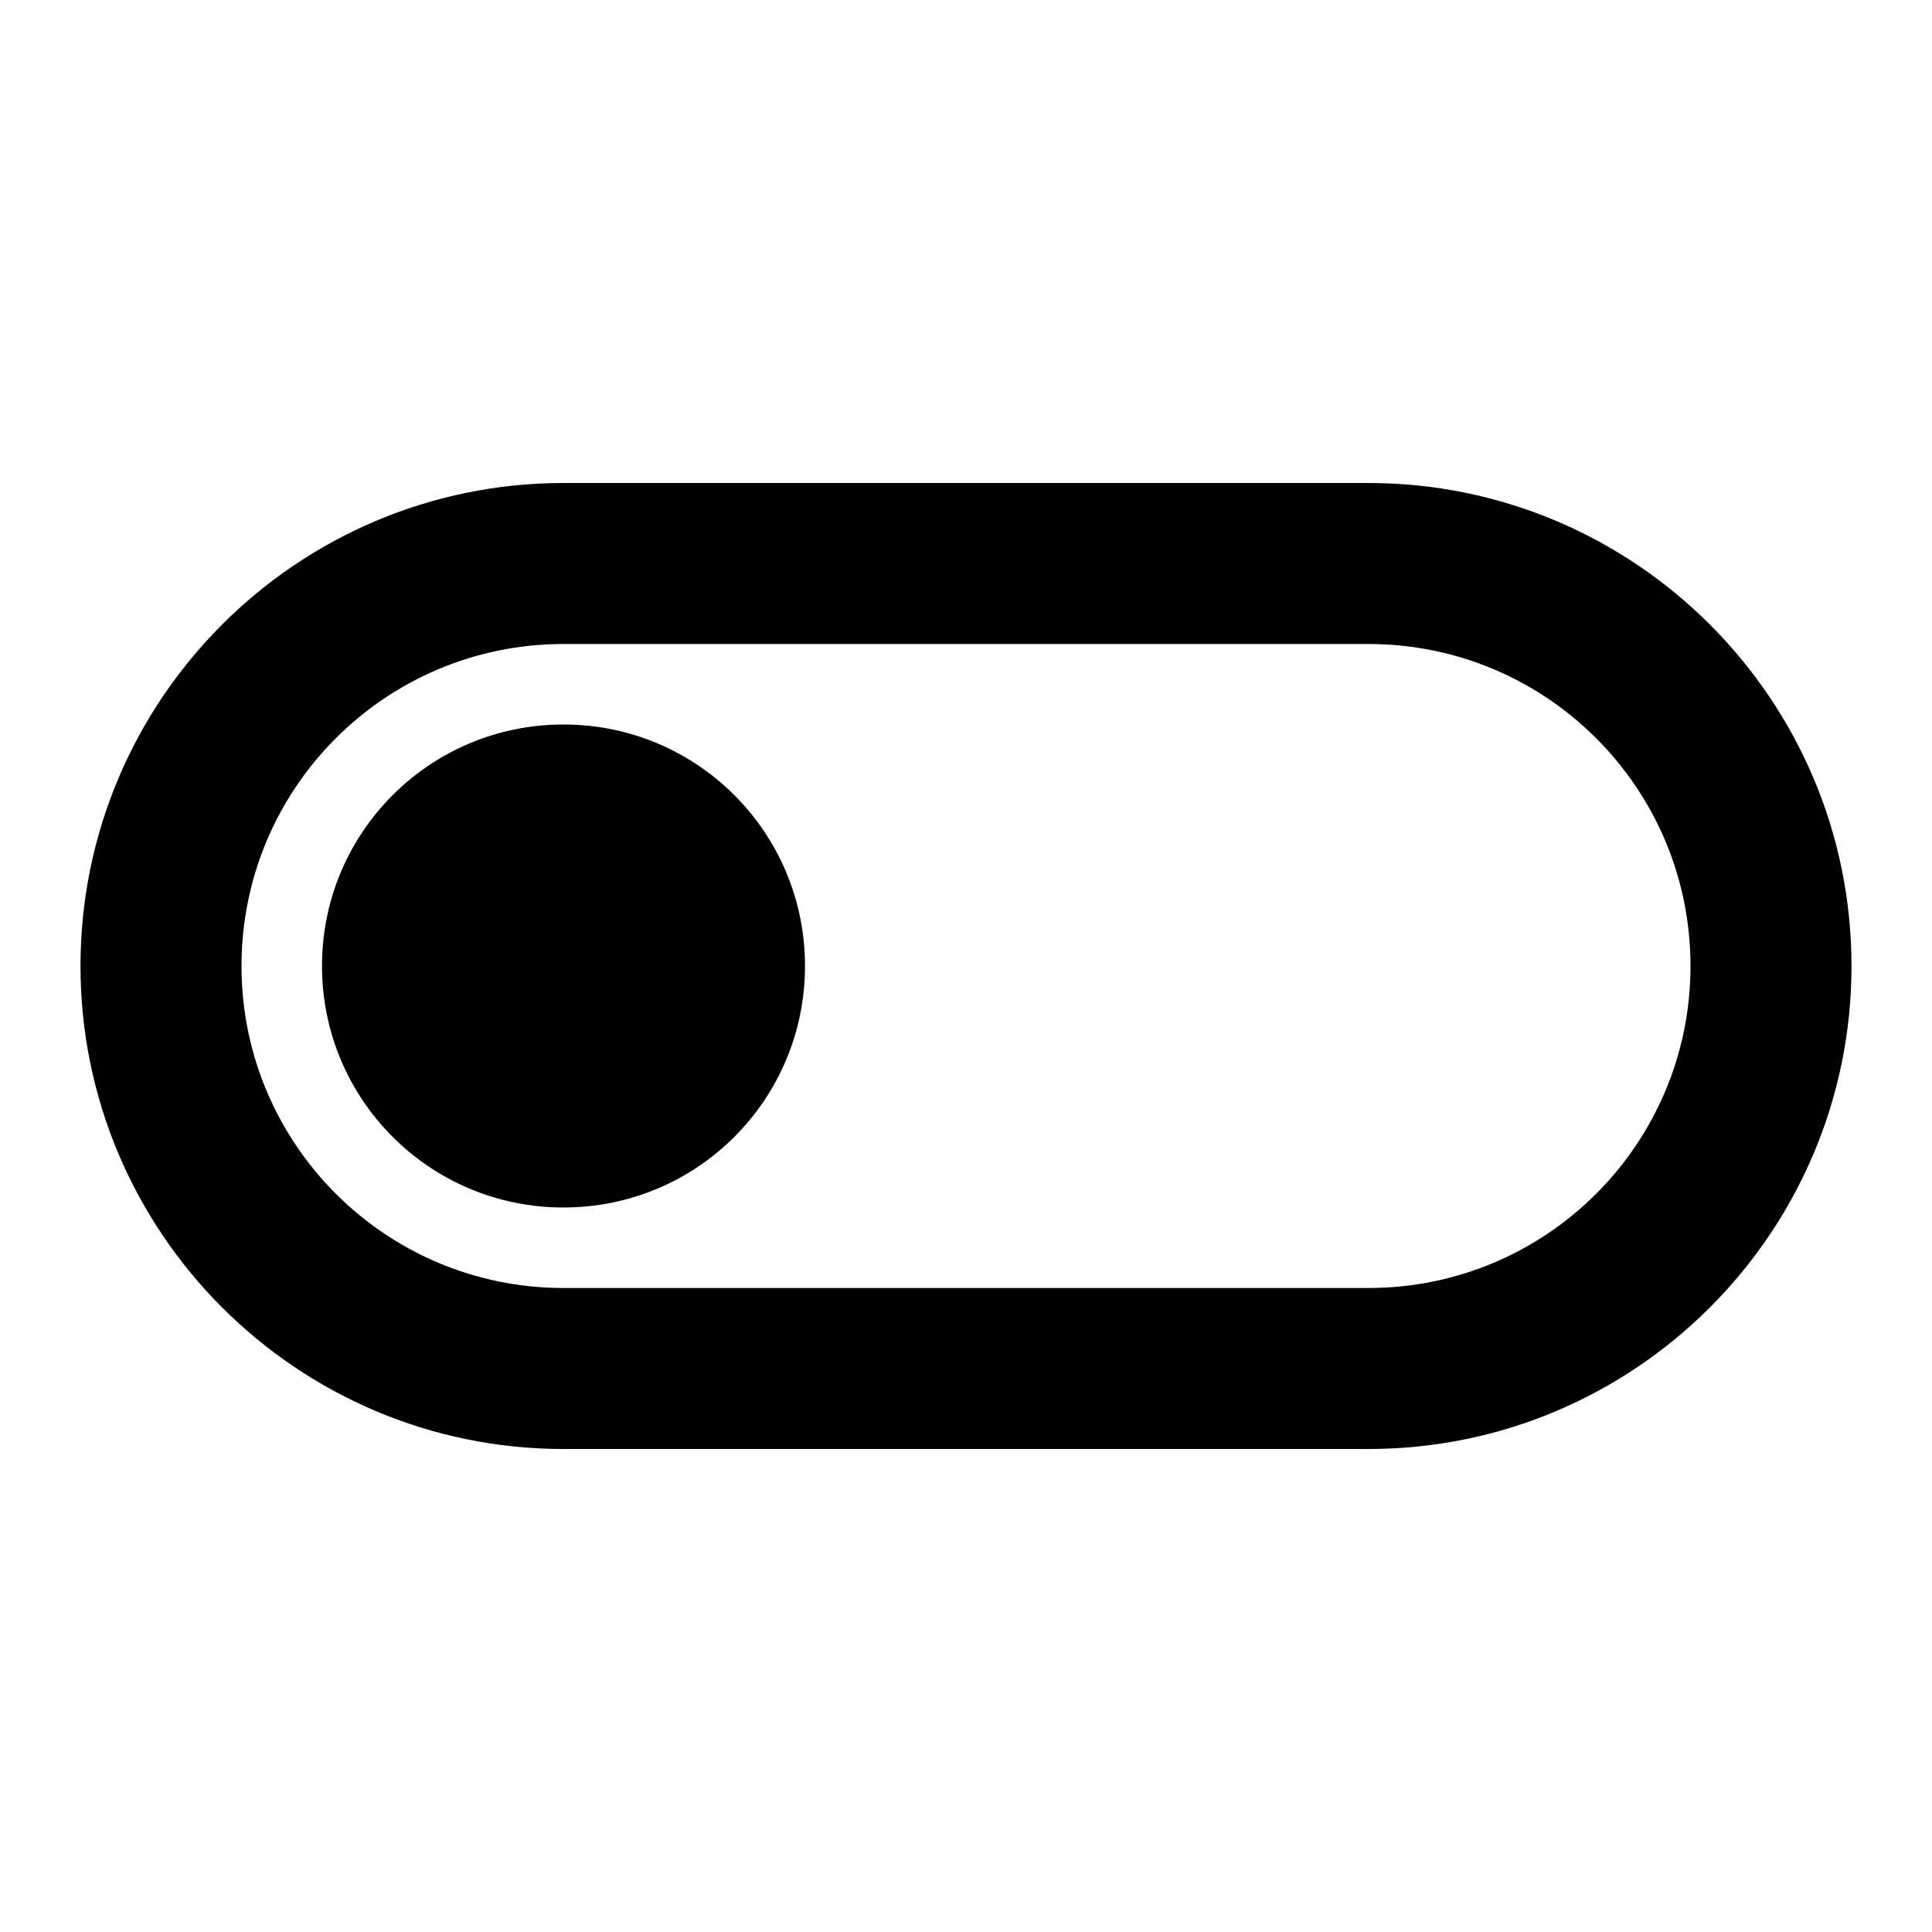
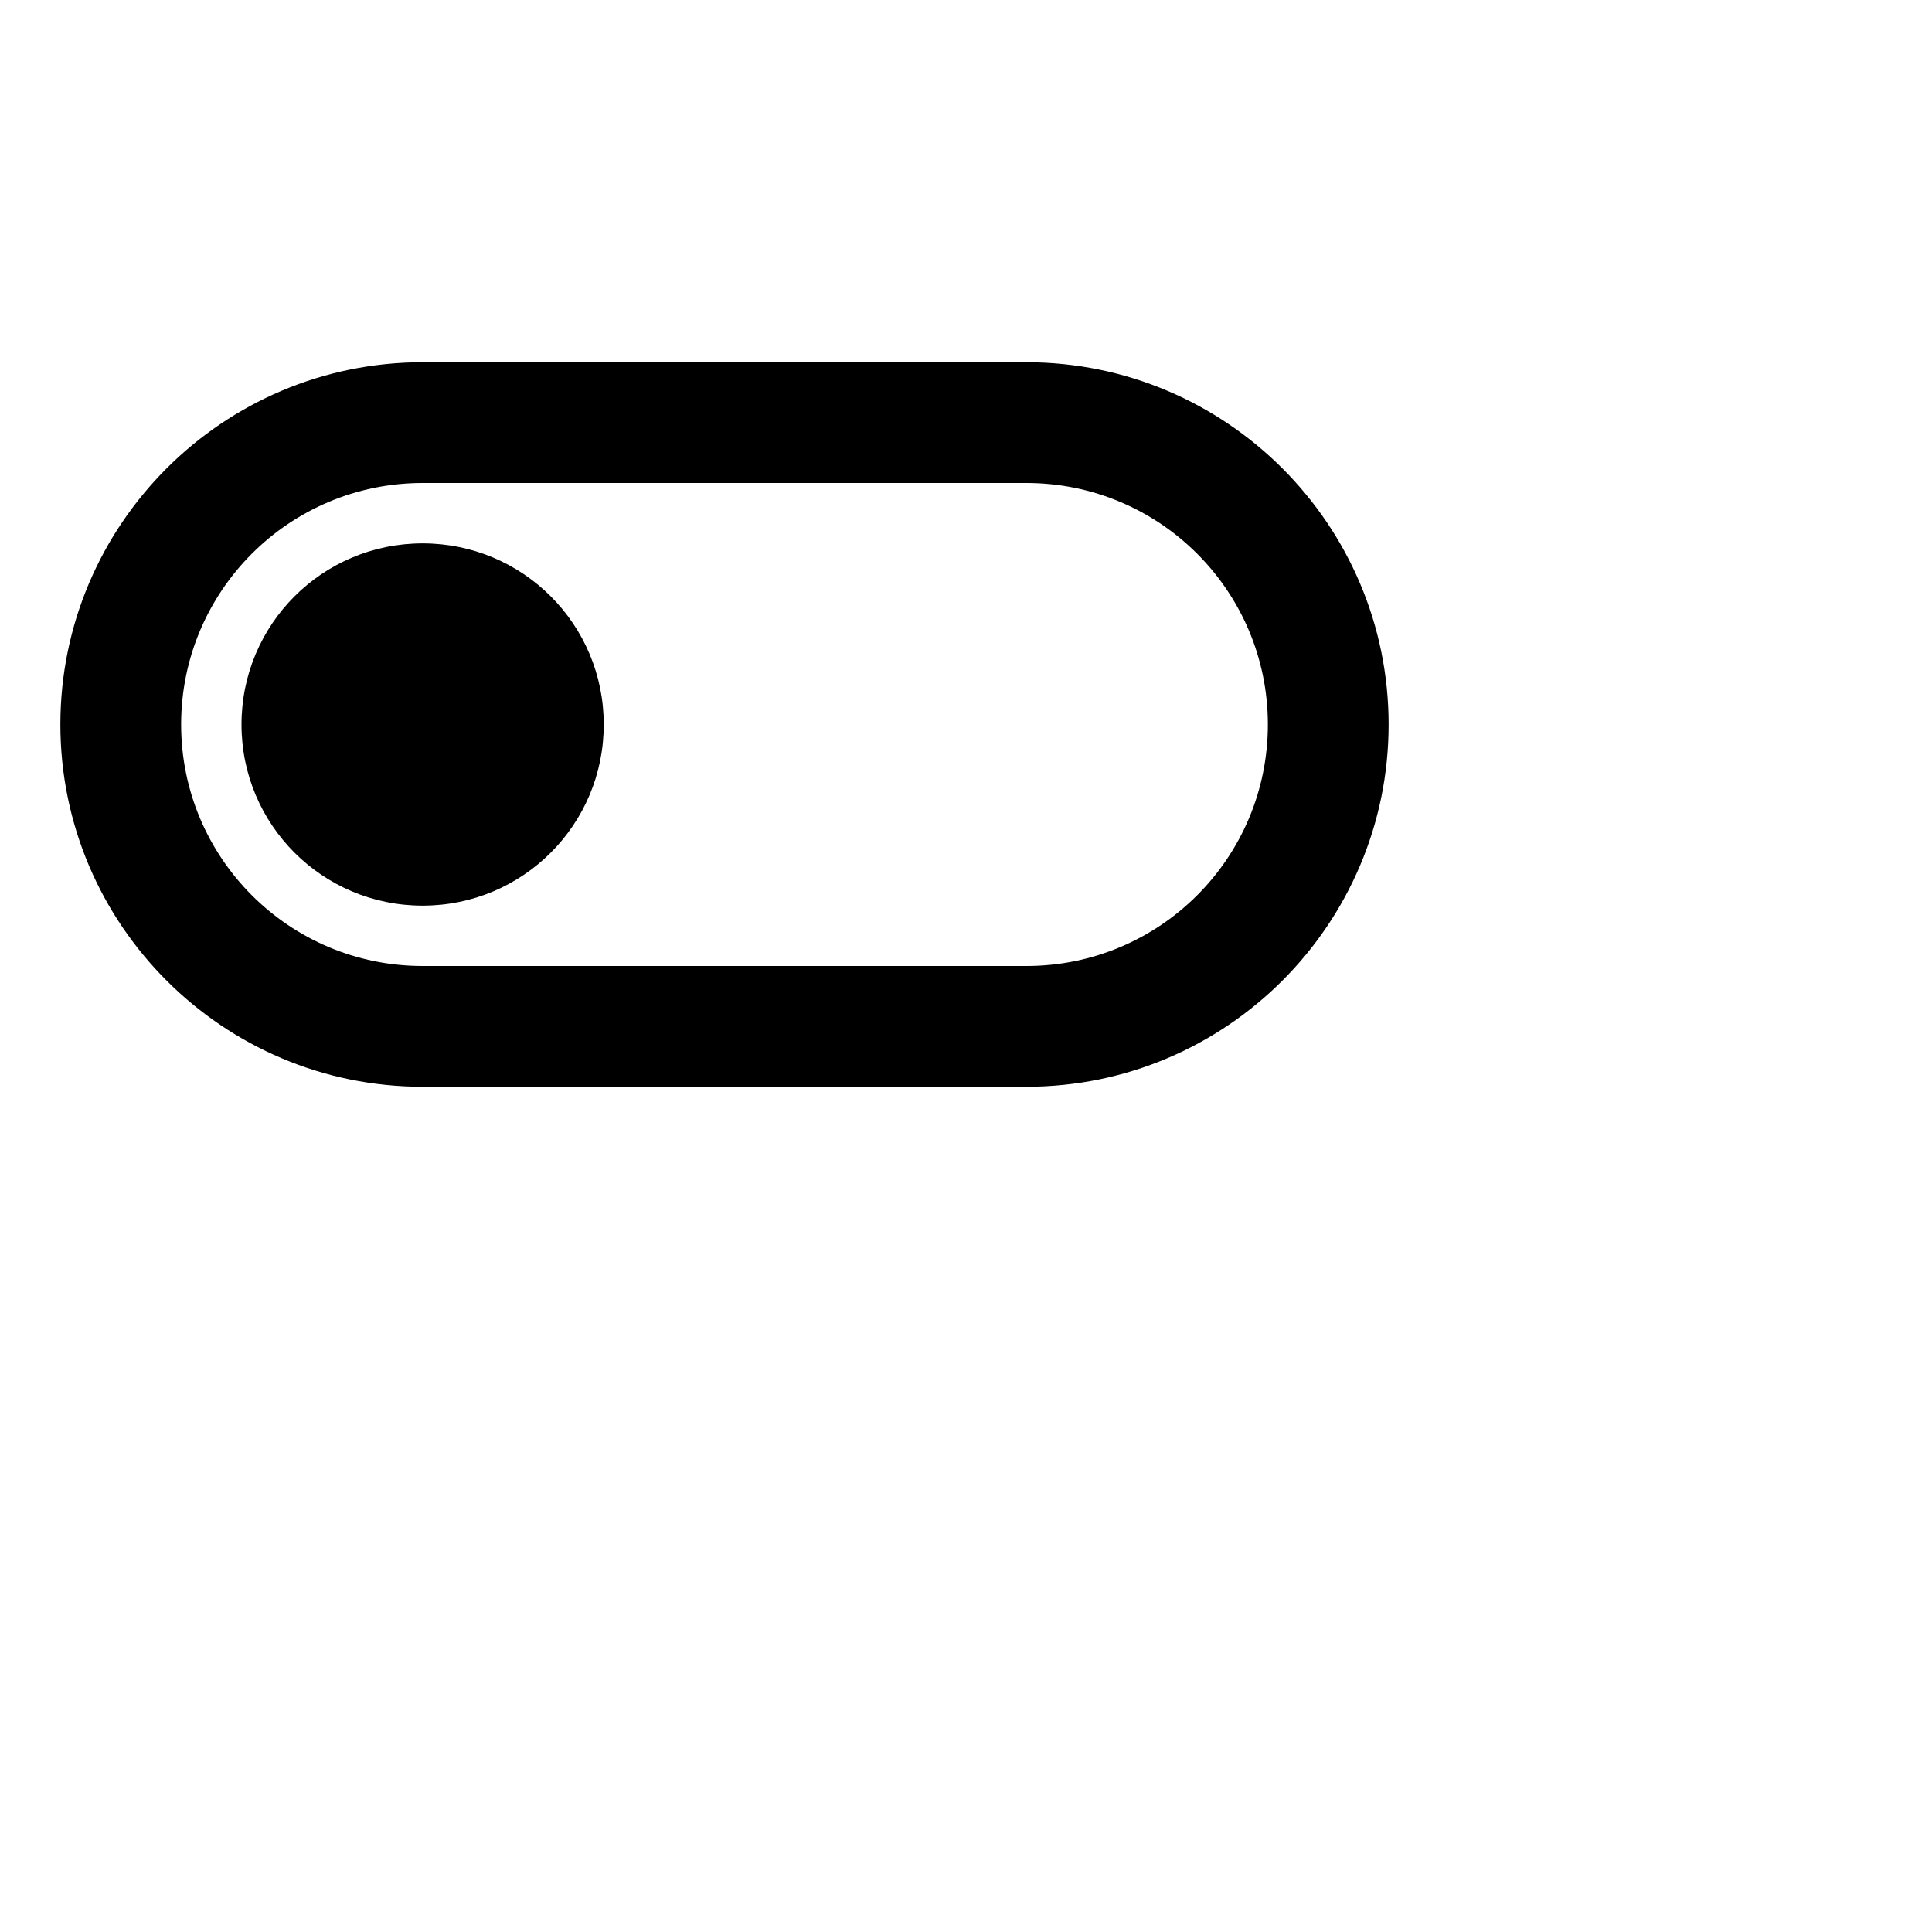
- <svg xmlns="http://www.w3.org/2000/svg" width="100%" height="100%" viewBox="0 0 24 24">
+ <svg xmlns="http://www.w3.org/2000/svg" width="32" height="32" viewBox="0 0 32 32">
  <path fill="none" d="M0 0h24v24H0V0z" />
  <path d="M17 6H7c-3.31 0-6 2.69-6 6s2.69 6 6 6h10c3.31 0 6-2.69 6-6s-2.69-6-6-6zm0 10H7c-2.21 0-4-1.79-4-4s1.79-4 4-4h10c2.21 0 4 1.79 4 4s-1.79 4-4 4zM7 9c-1.66 0-3 1.34-3 3s1.34 3 3 3 3-1.34 3-3-1.34-3-3-3z" />
</svg>
